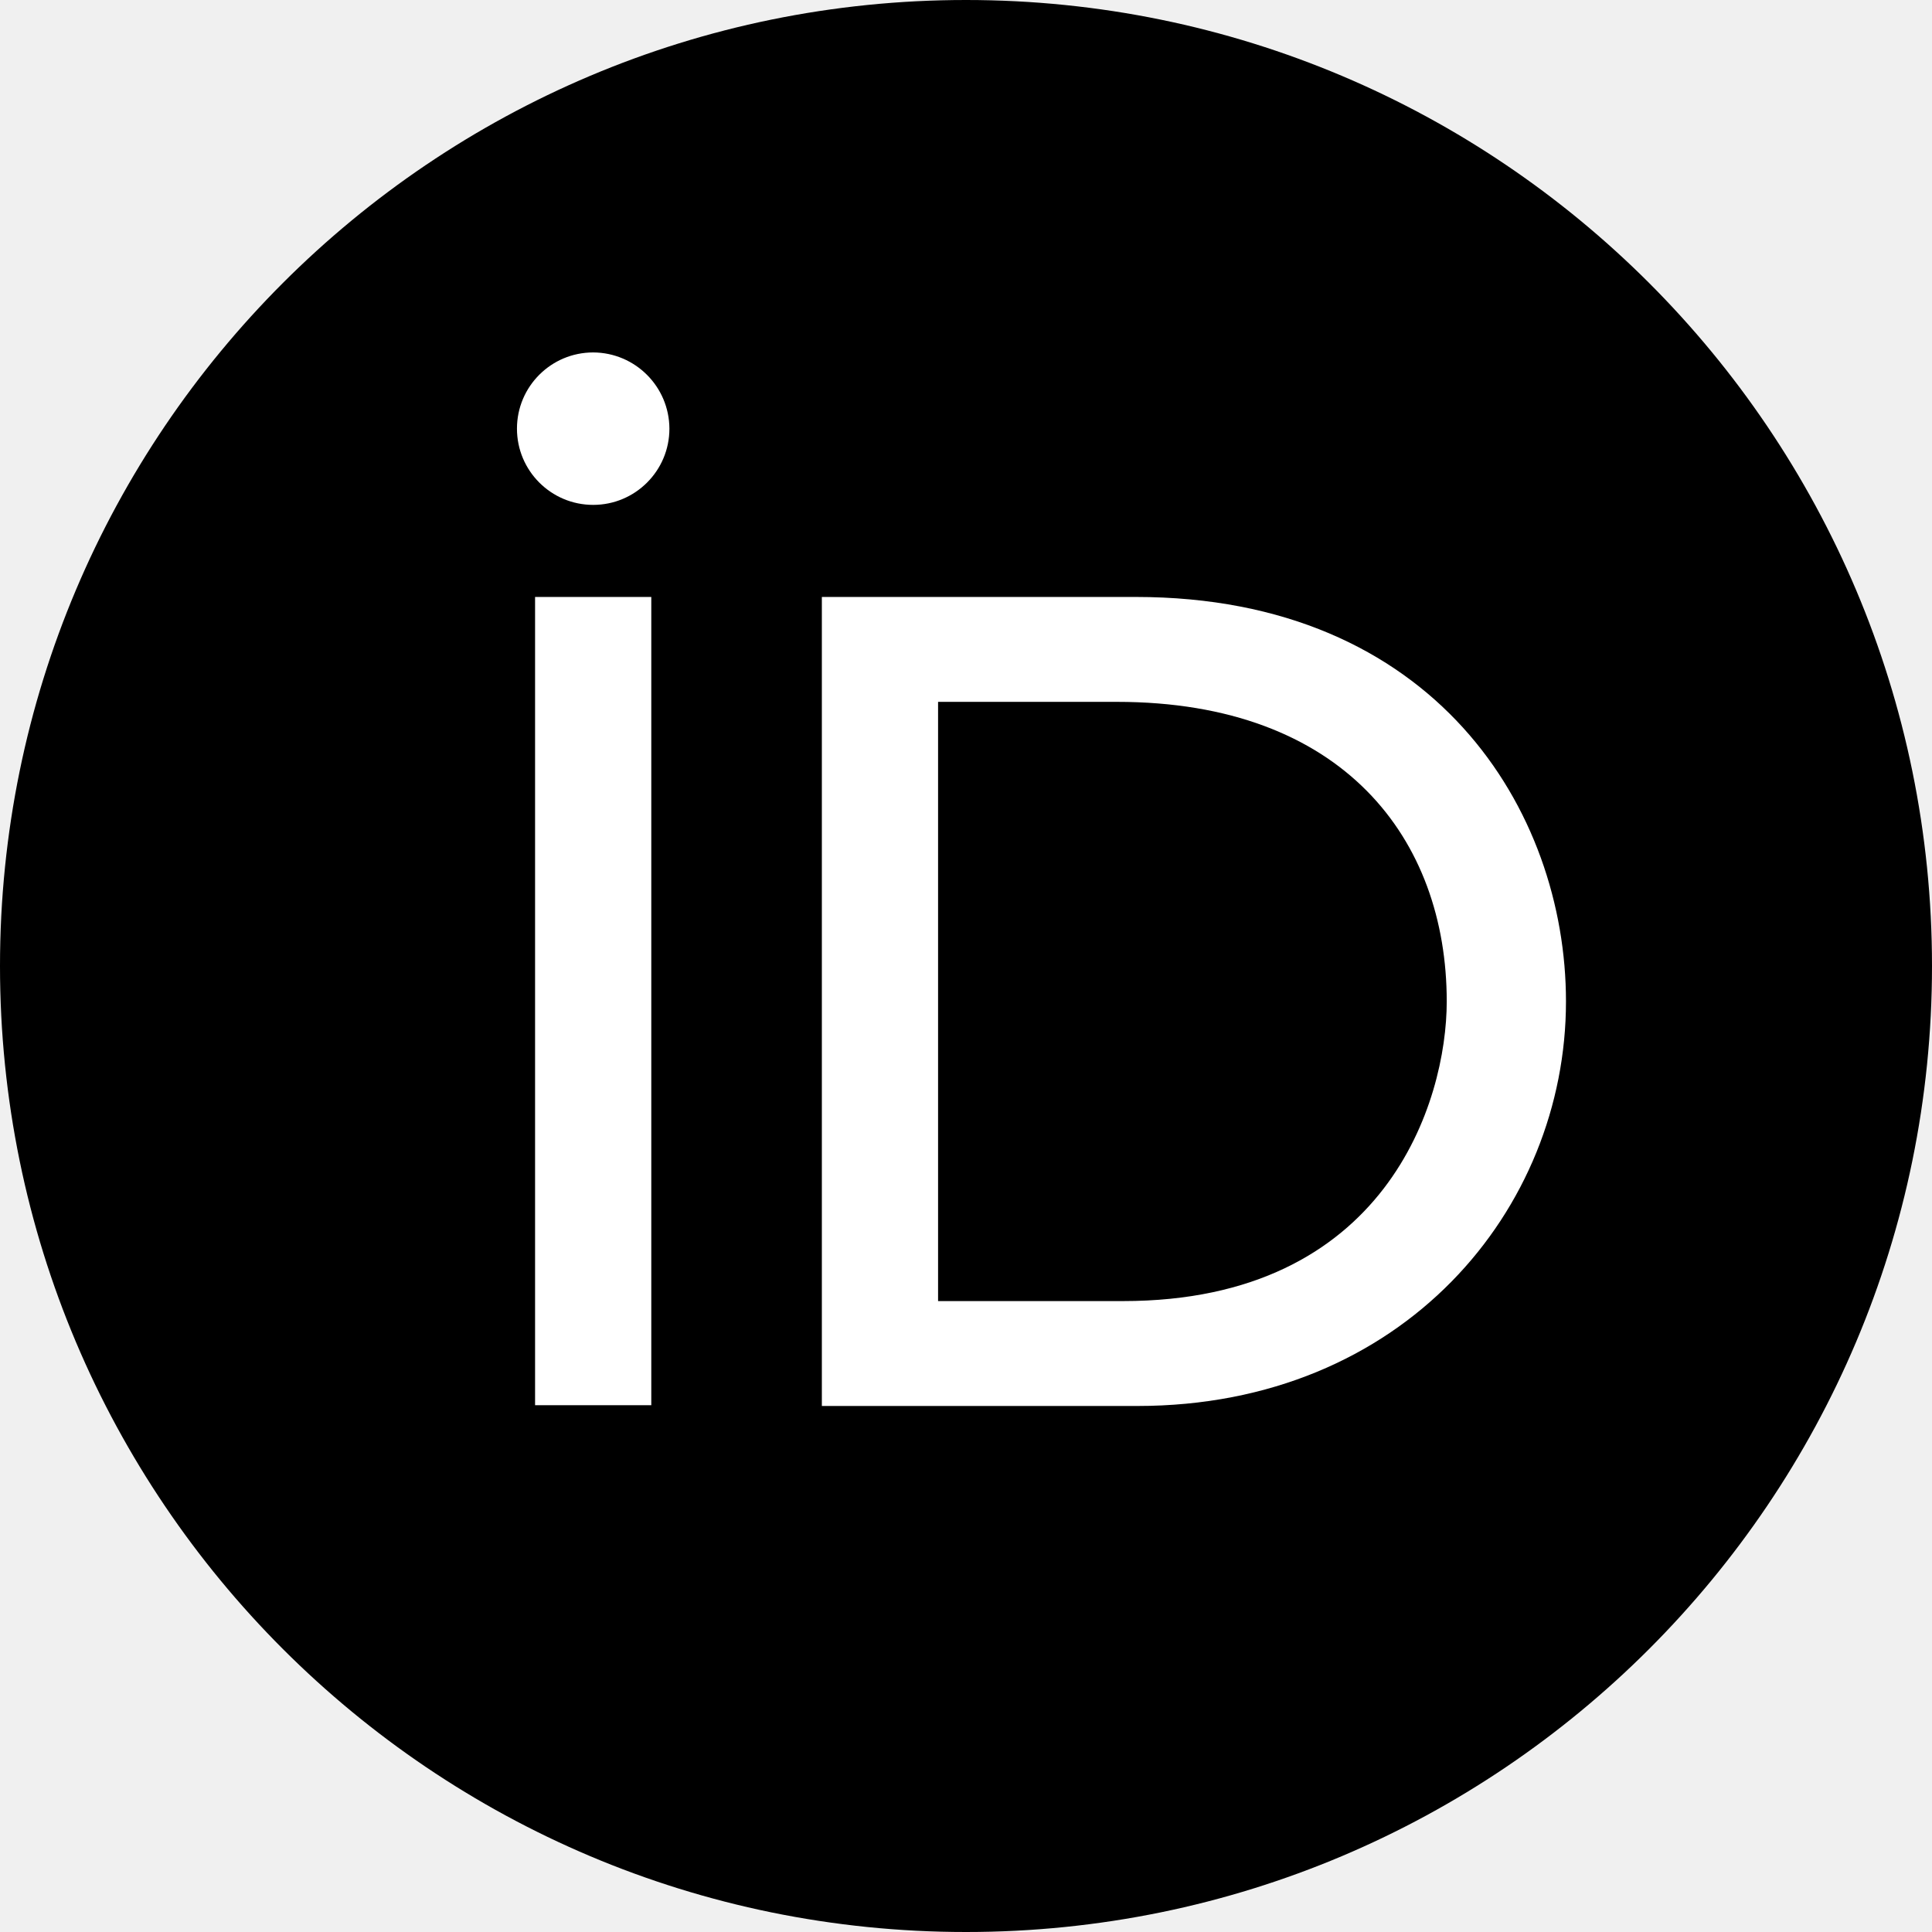
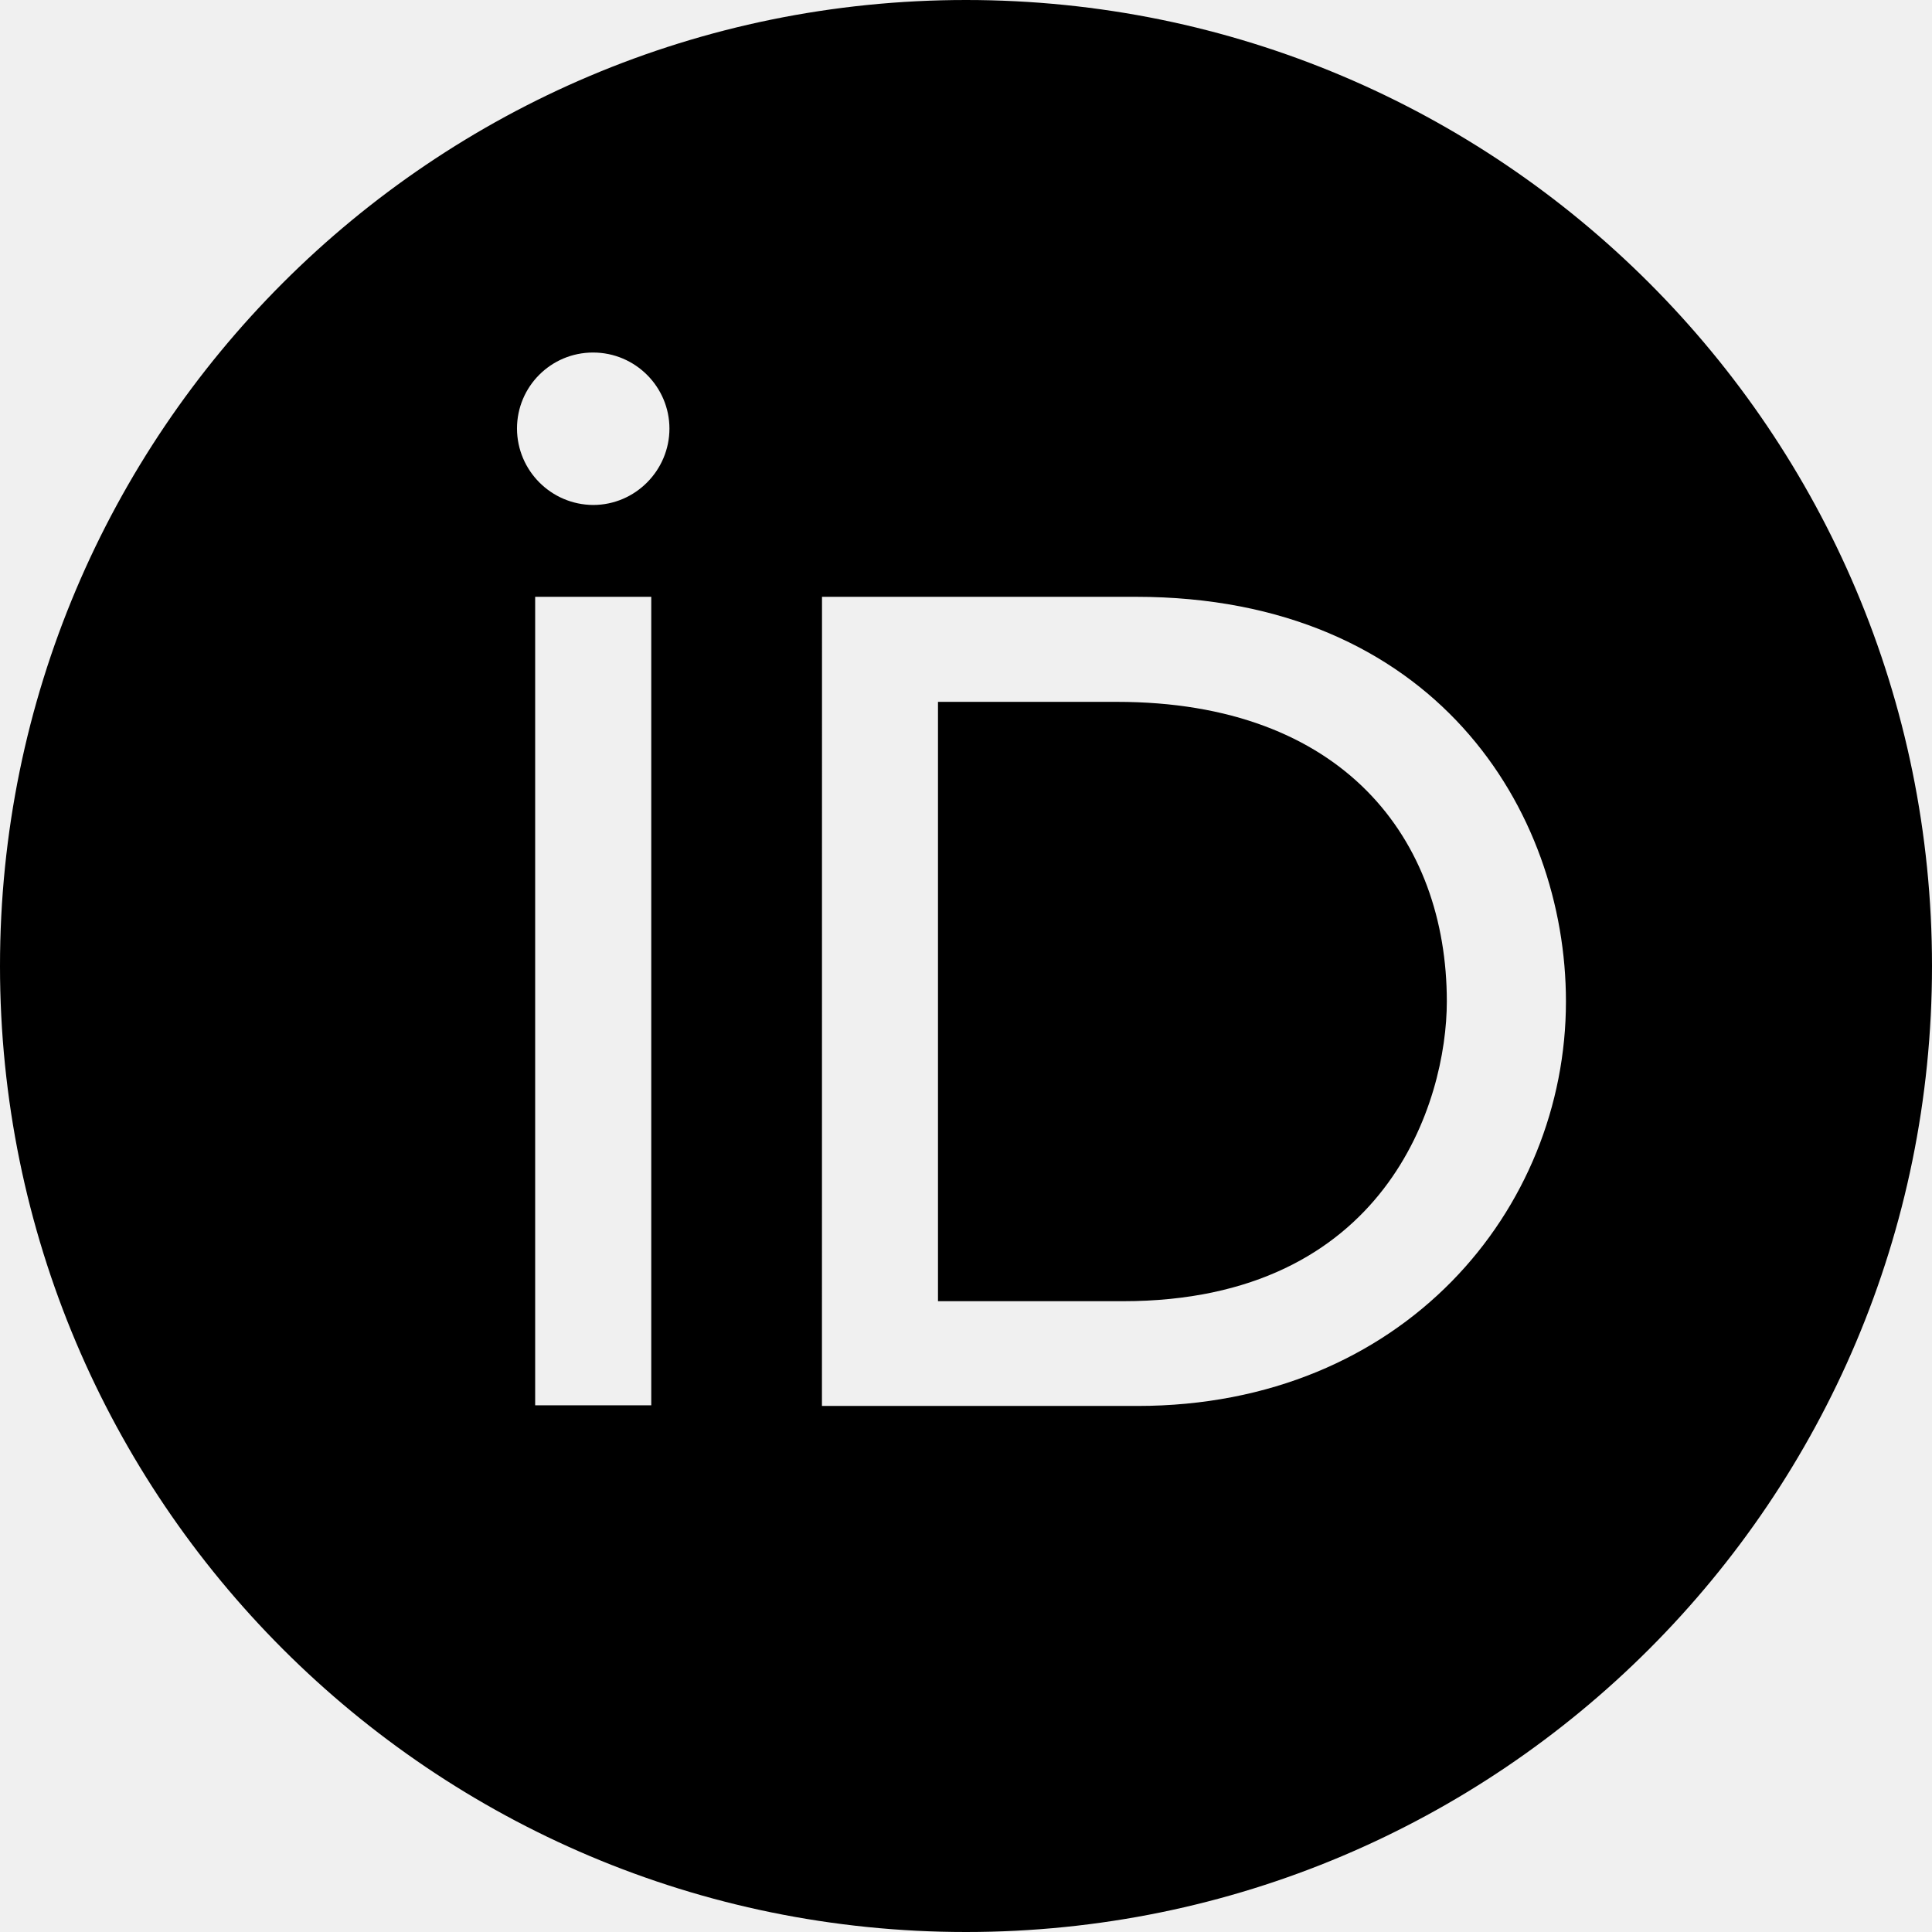
- <svg xmlns="http://www.w3.org/2000/svg" viewBox="0 0 256 256">
-   <g data-name="Layer 2">
-     <g data-name="Layer 1">
-       <path d="M256 128A128 128 0 1 1 128 0a128 128 0 0 1 128 128" />
-       <path fill="#fff" d="M86.3 186.2H70.9V79.1h15.4zm22.6-107.1h41.6c39.6 0 57 28.3 57 53.6 0 27.5-21.5 53.6-56.8 53.6h-41.8zm15.4 93.3h24.5c34.9 0 42.9-26.5 42.9-39.7C191.7 111.2 178 93 148 93h-23.7zM88.7 56.8a10.1 10.1 0 1 1-10.1-10.1 10.14 10.14 0 0 1 10.1 10.1" />
-     </g>
-   </g>
+ <svg xmlns="http://www.w3.org/2000/svg" fill="currentColor" viewBox="0 0 32 32">
+   <path d="M16 0C7.161 0 0 7.161 0 16s7.161 16 16 16 16-7.161 16-16S24.839 0 16 0M9.823 5.839c.704 0 1.265.573 1.265 1.26s-.561 1.265-1.265 1.265a1.27 1.27 0 0 1-1.26-1.265c0-.697.563-1.26 1.26-1.26m-.959 4.046h1.923v13.391H8.864zm4.751 0h5.197c4.948 0 7.125 3.541 7.125 6.703 0 3.439-2.687 6.699-7.099 6.699h-5.224zm1.921 1.74v9.927h3.063c4.365 0 5.365-3.312 5.365-4.964 0-2.687-1.713-4.963-5.464-4.963z" />
</svg>
